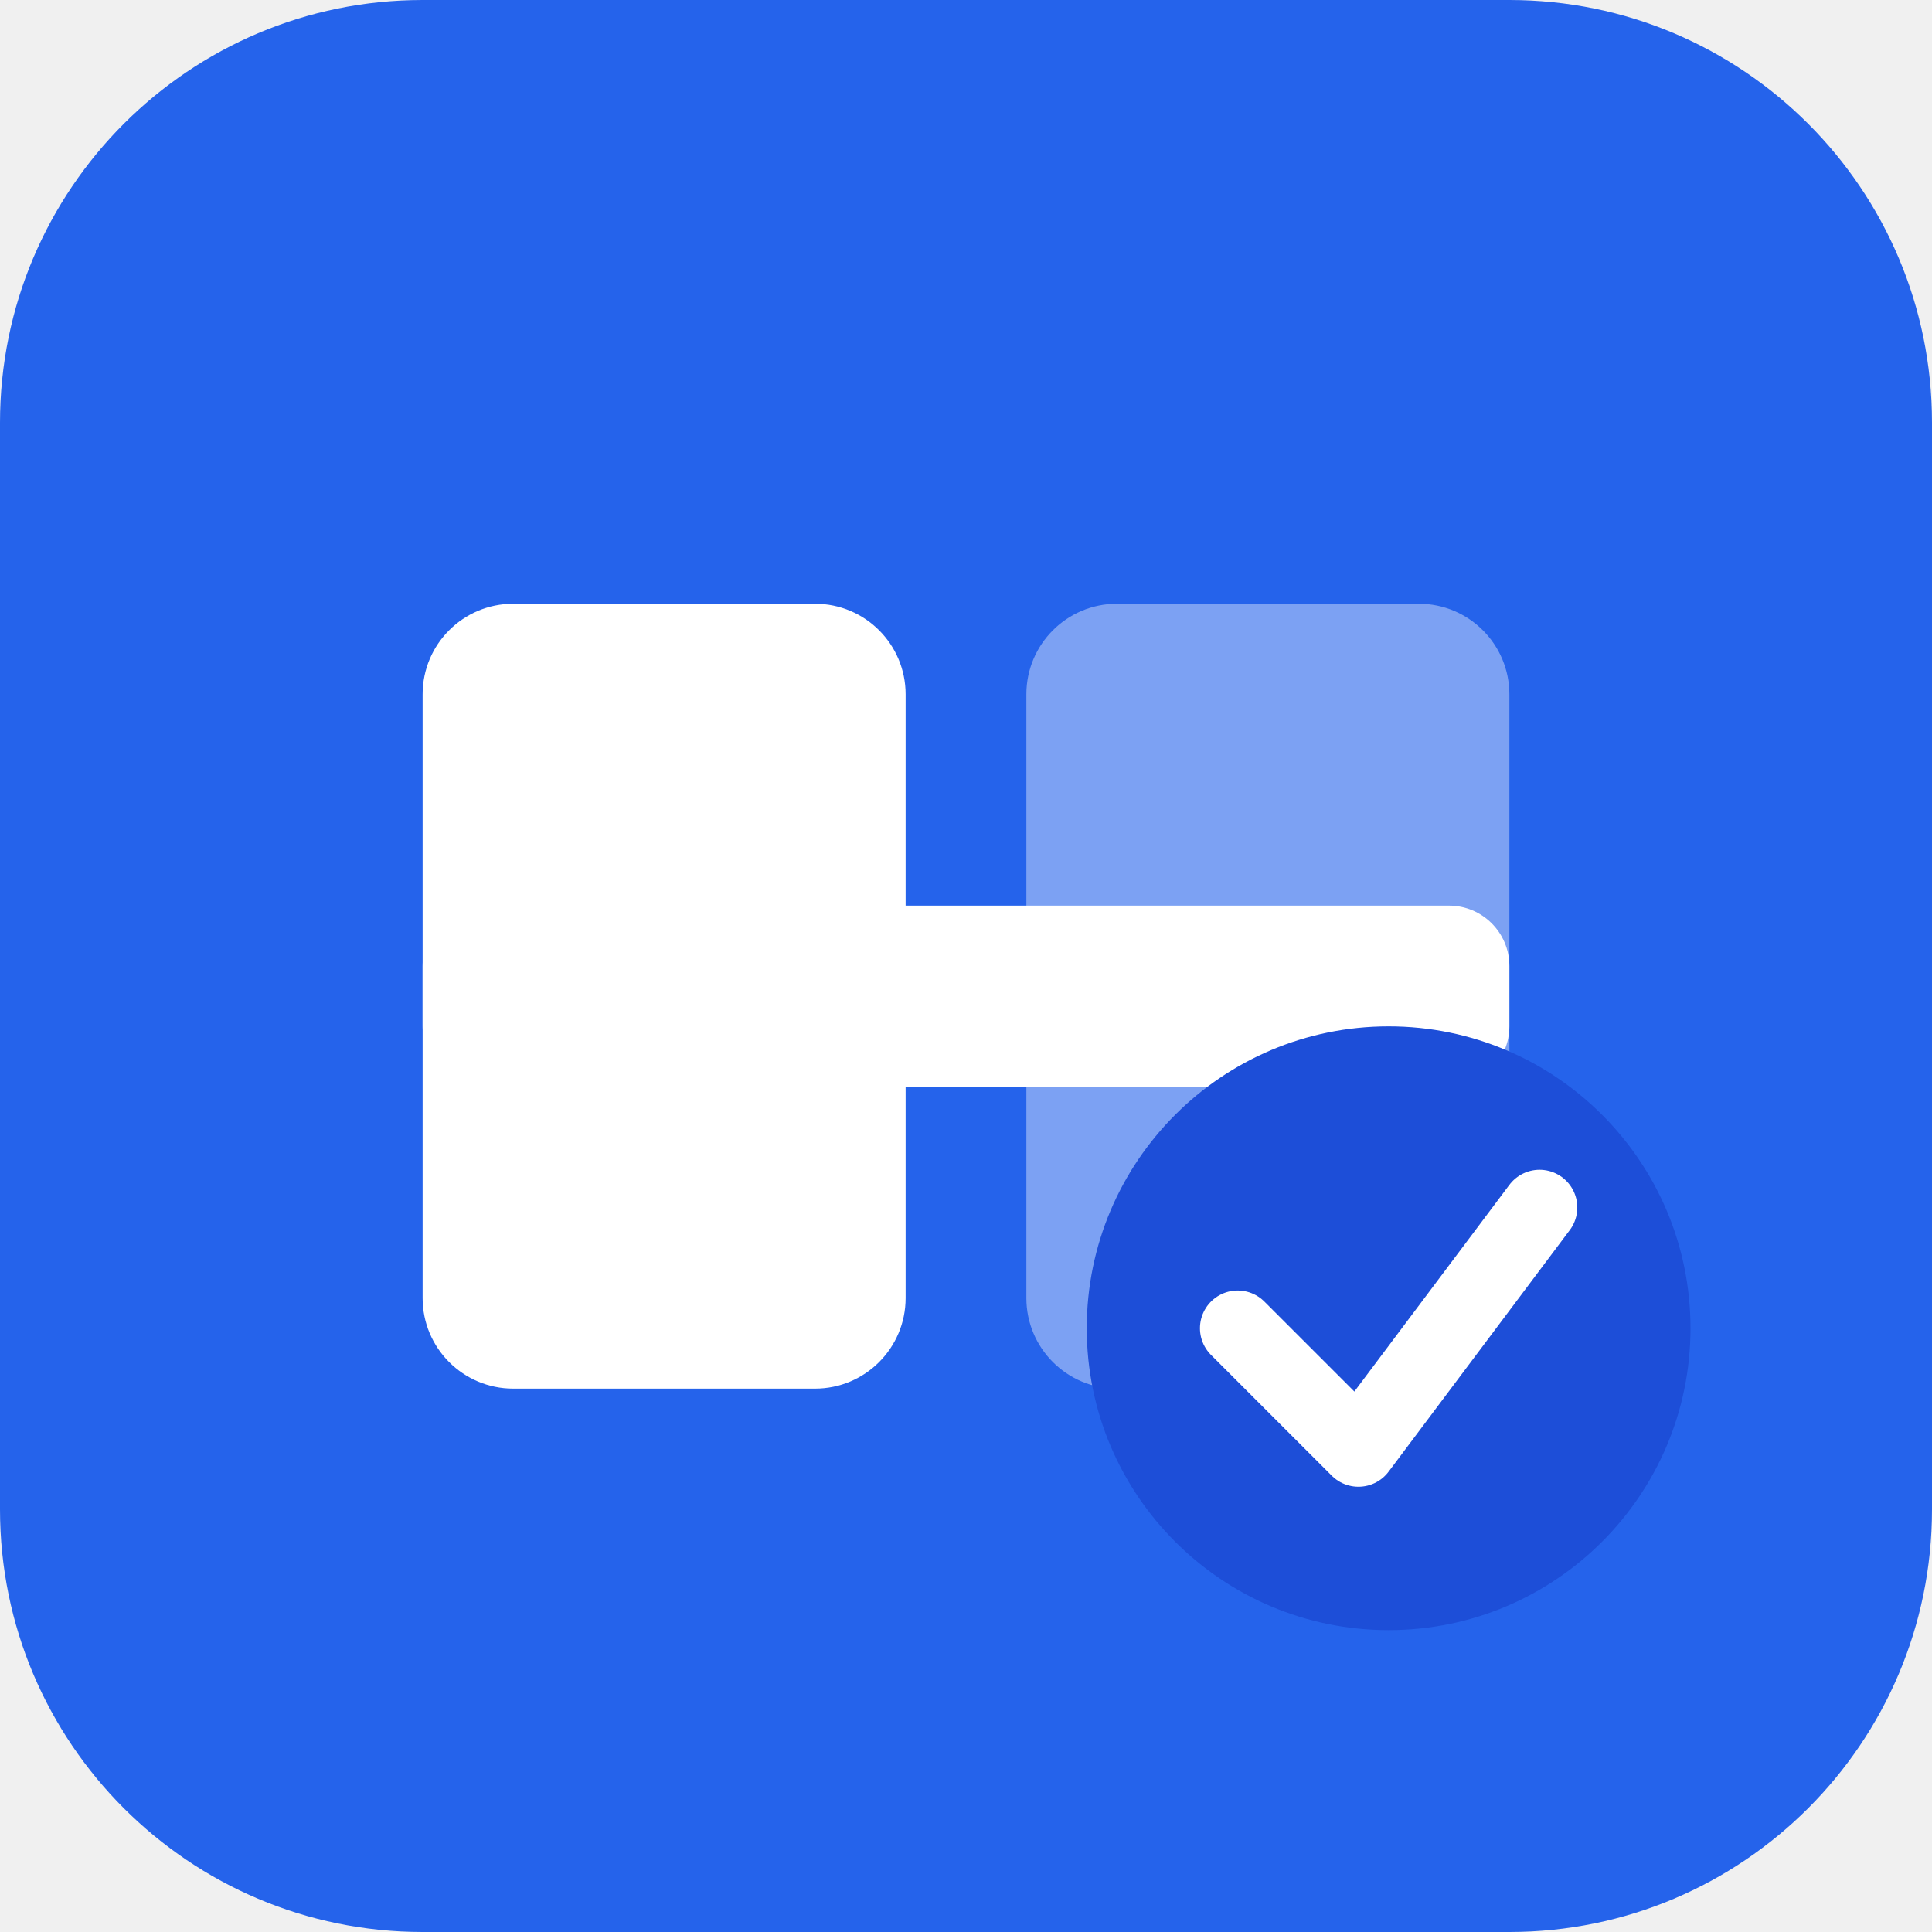
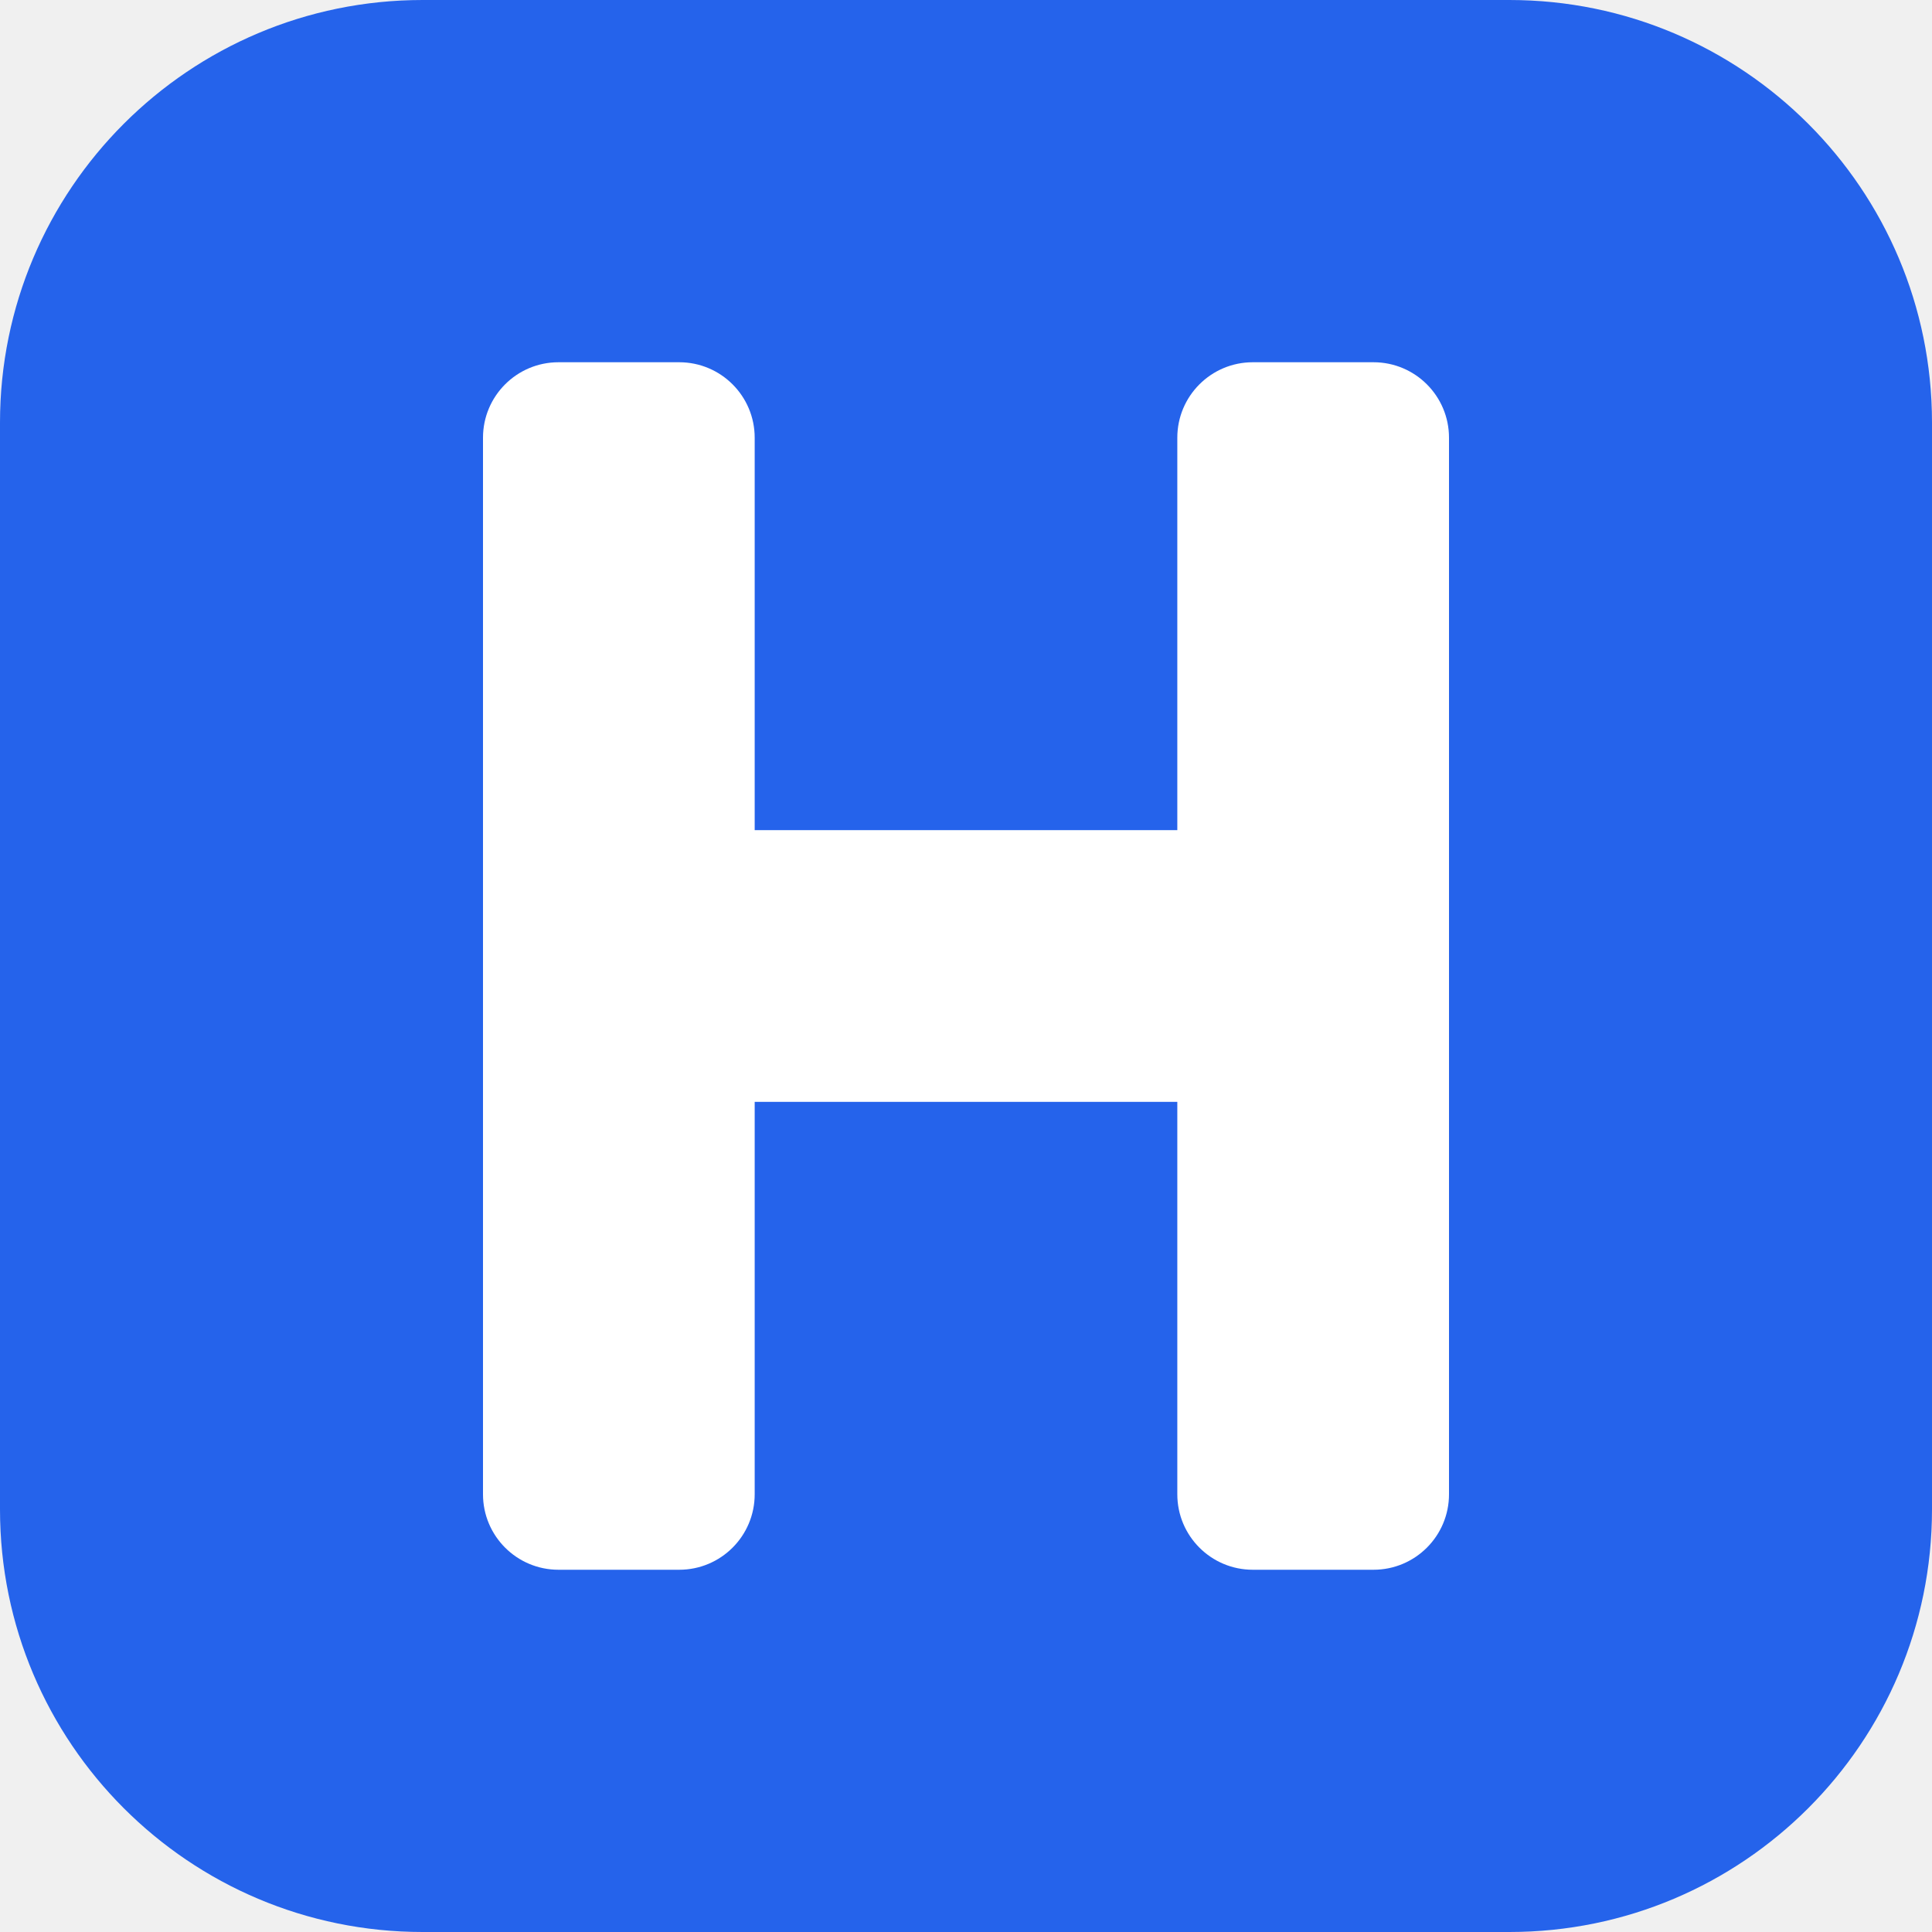
<svg xmlns="http://www.w3.org/2000/svg" width="64" height="64" viewBox="0 0 64 64">
  <rect width="64" height="64" rx="14" fill="#2563EB" />
-   <rect x="14" y="20" width="16" height="26" rx="3" fill="white" />
-   <rect x="34" y="20" width="16" height="26" rx="3" fill="white" opacity="0.4" />
-   <rect x="14" y="30" width="36" height="6" rx="2" fill="white" />
-   <circle cx="46" cy="44" r="10" fill="#1D4ED8" />
-   <path d="M41 44 L45 48 L51 40" fill="none" stroke="white" stroke-width="2.5" stroke-linecap="round" stroke-linejoin="round" />
+   <rect x="16" y="12" width="9" height="40" rx="2.5" fill="white" />
+   <rect x="39" y="12" width="9" height="40" rx="2.5" fill="white" />
+   <rect x="16" y="27.5" width="32" height="9" rx="2.5" fill="white" />
</svg>
